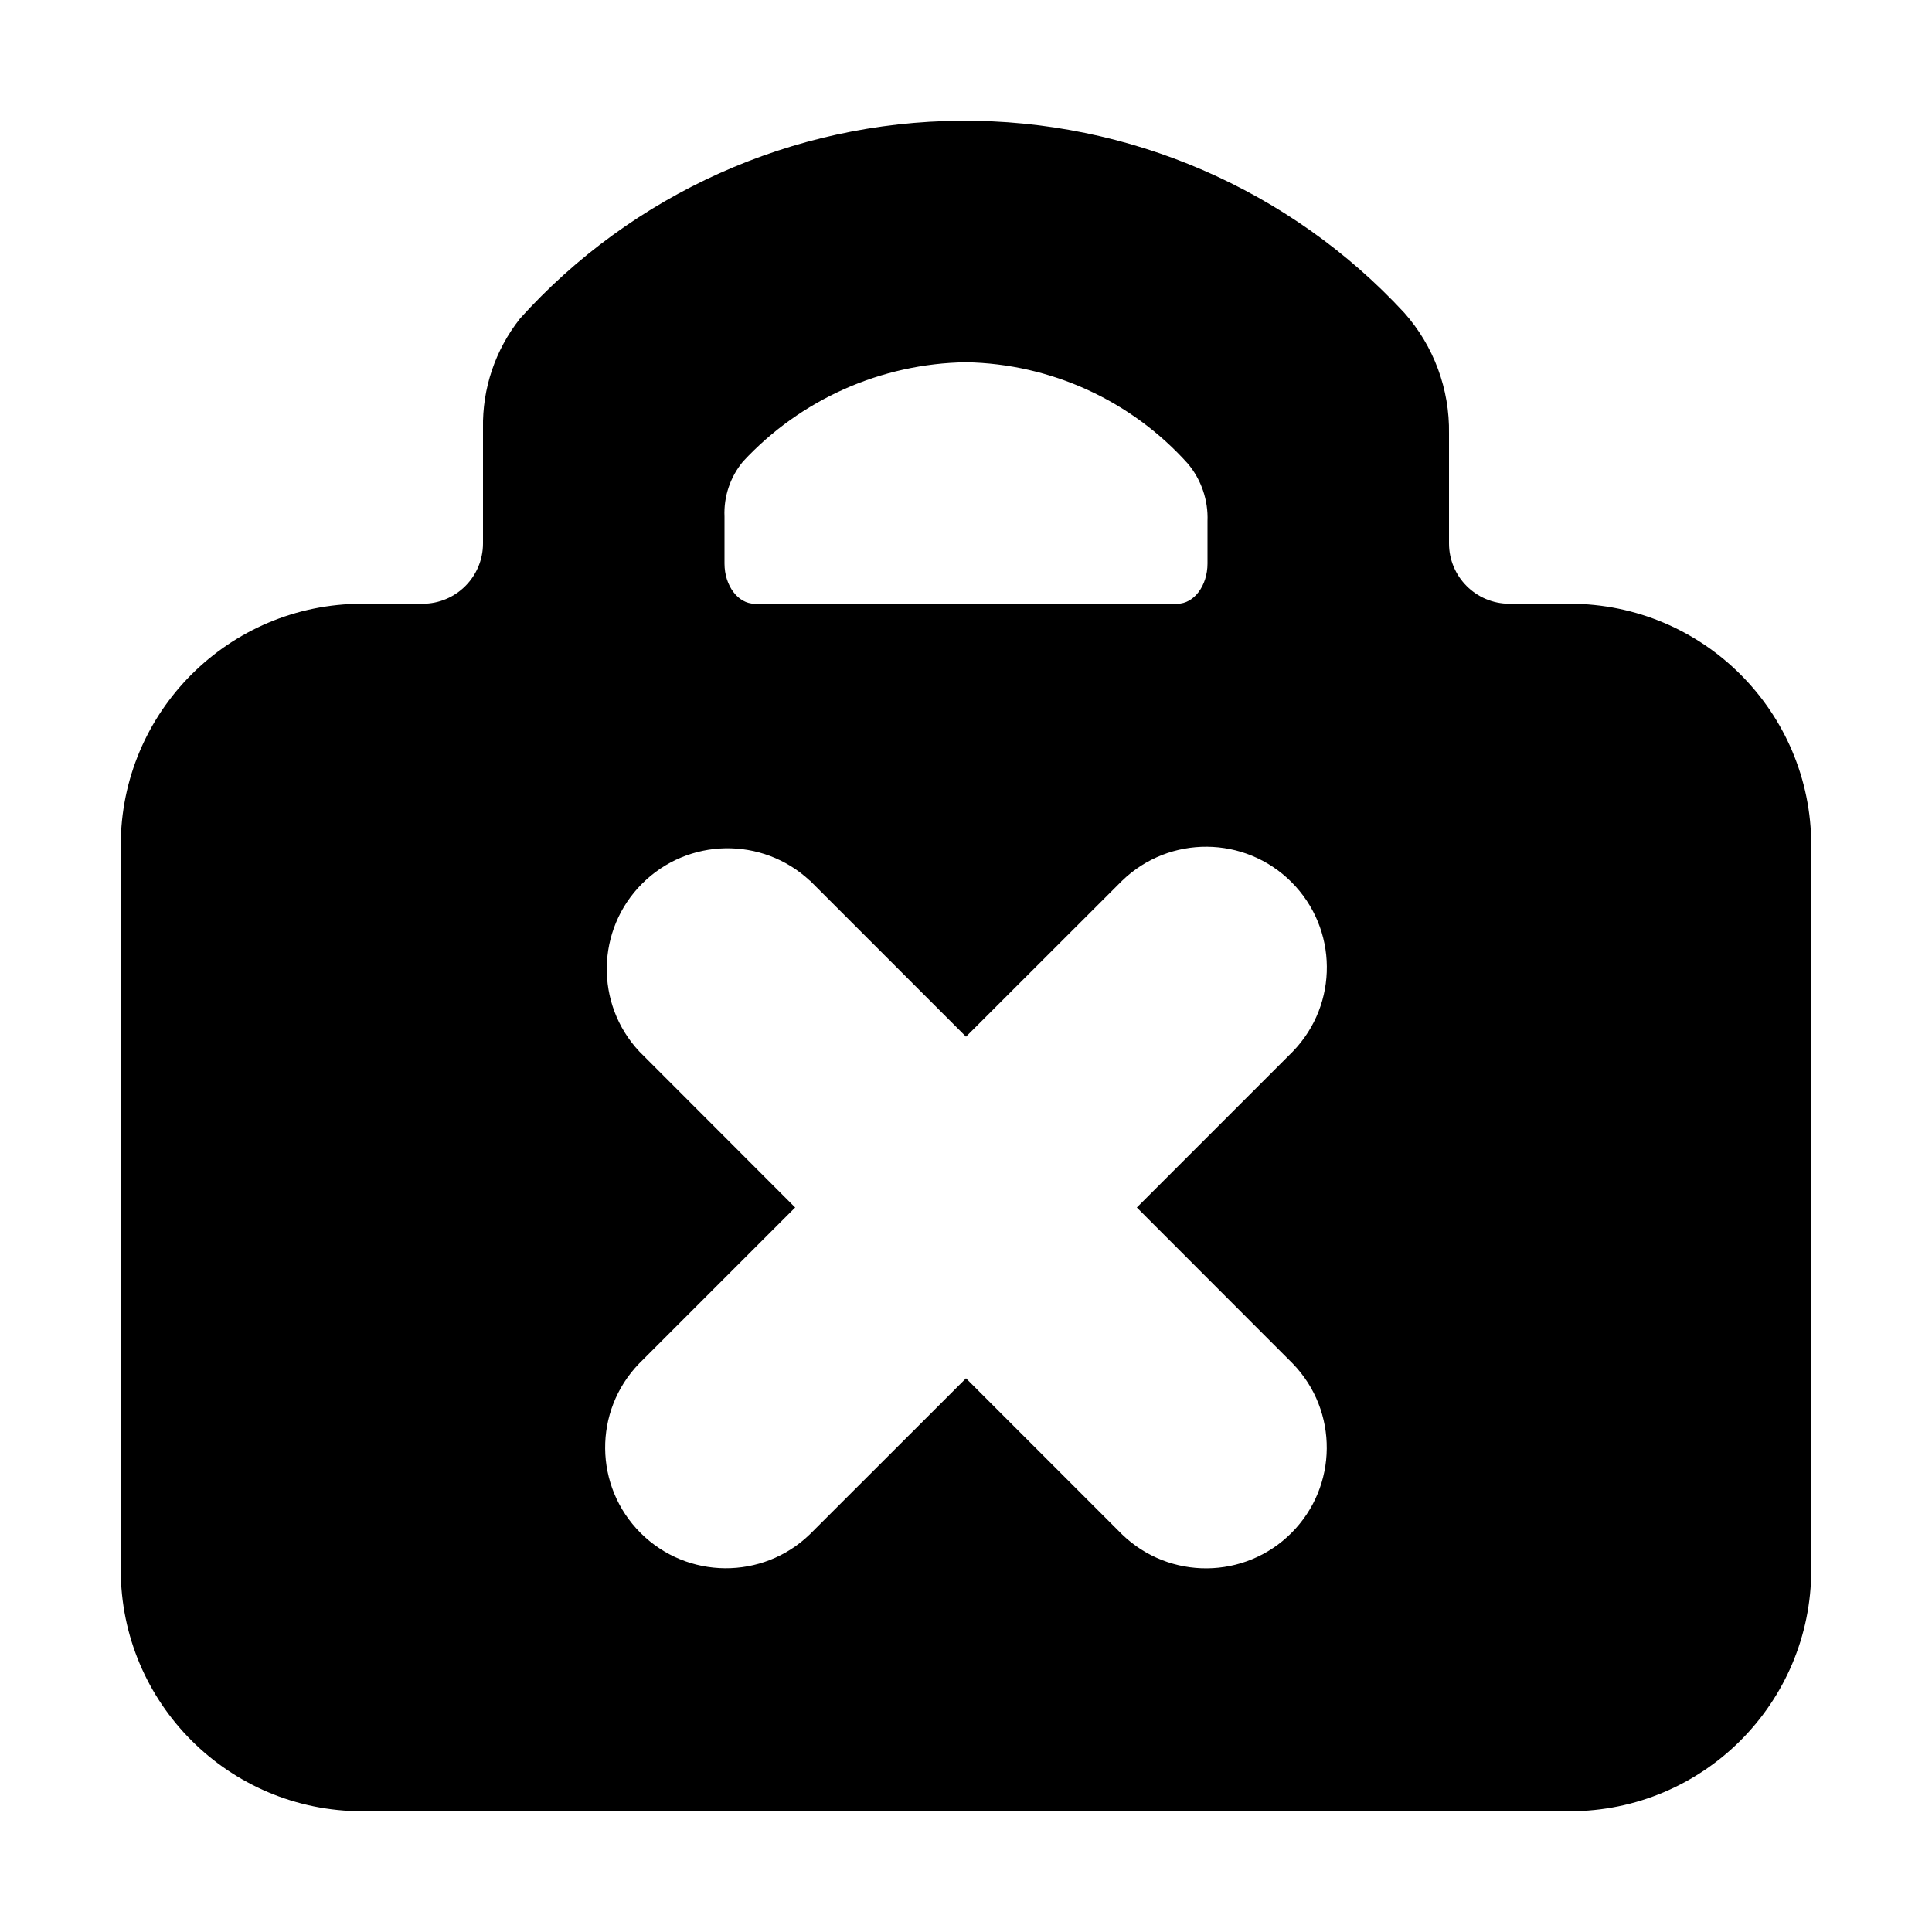
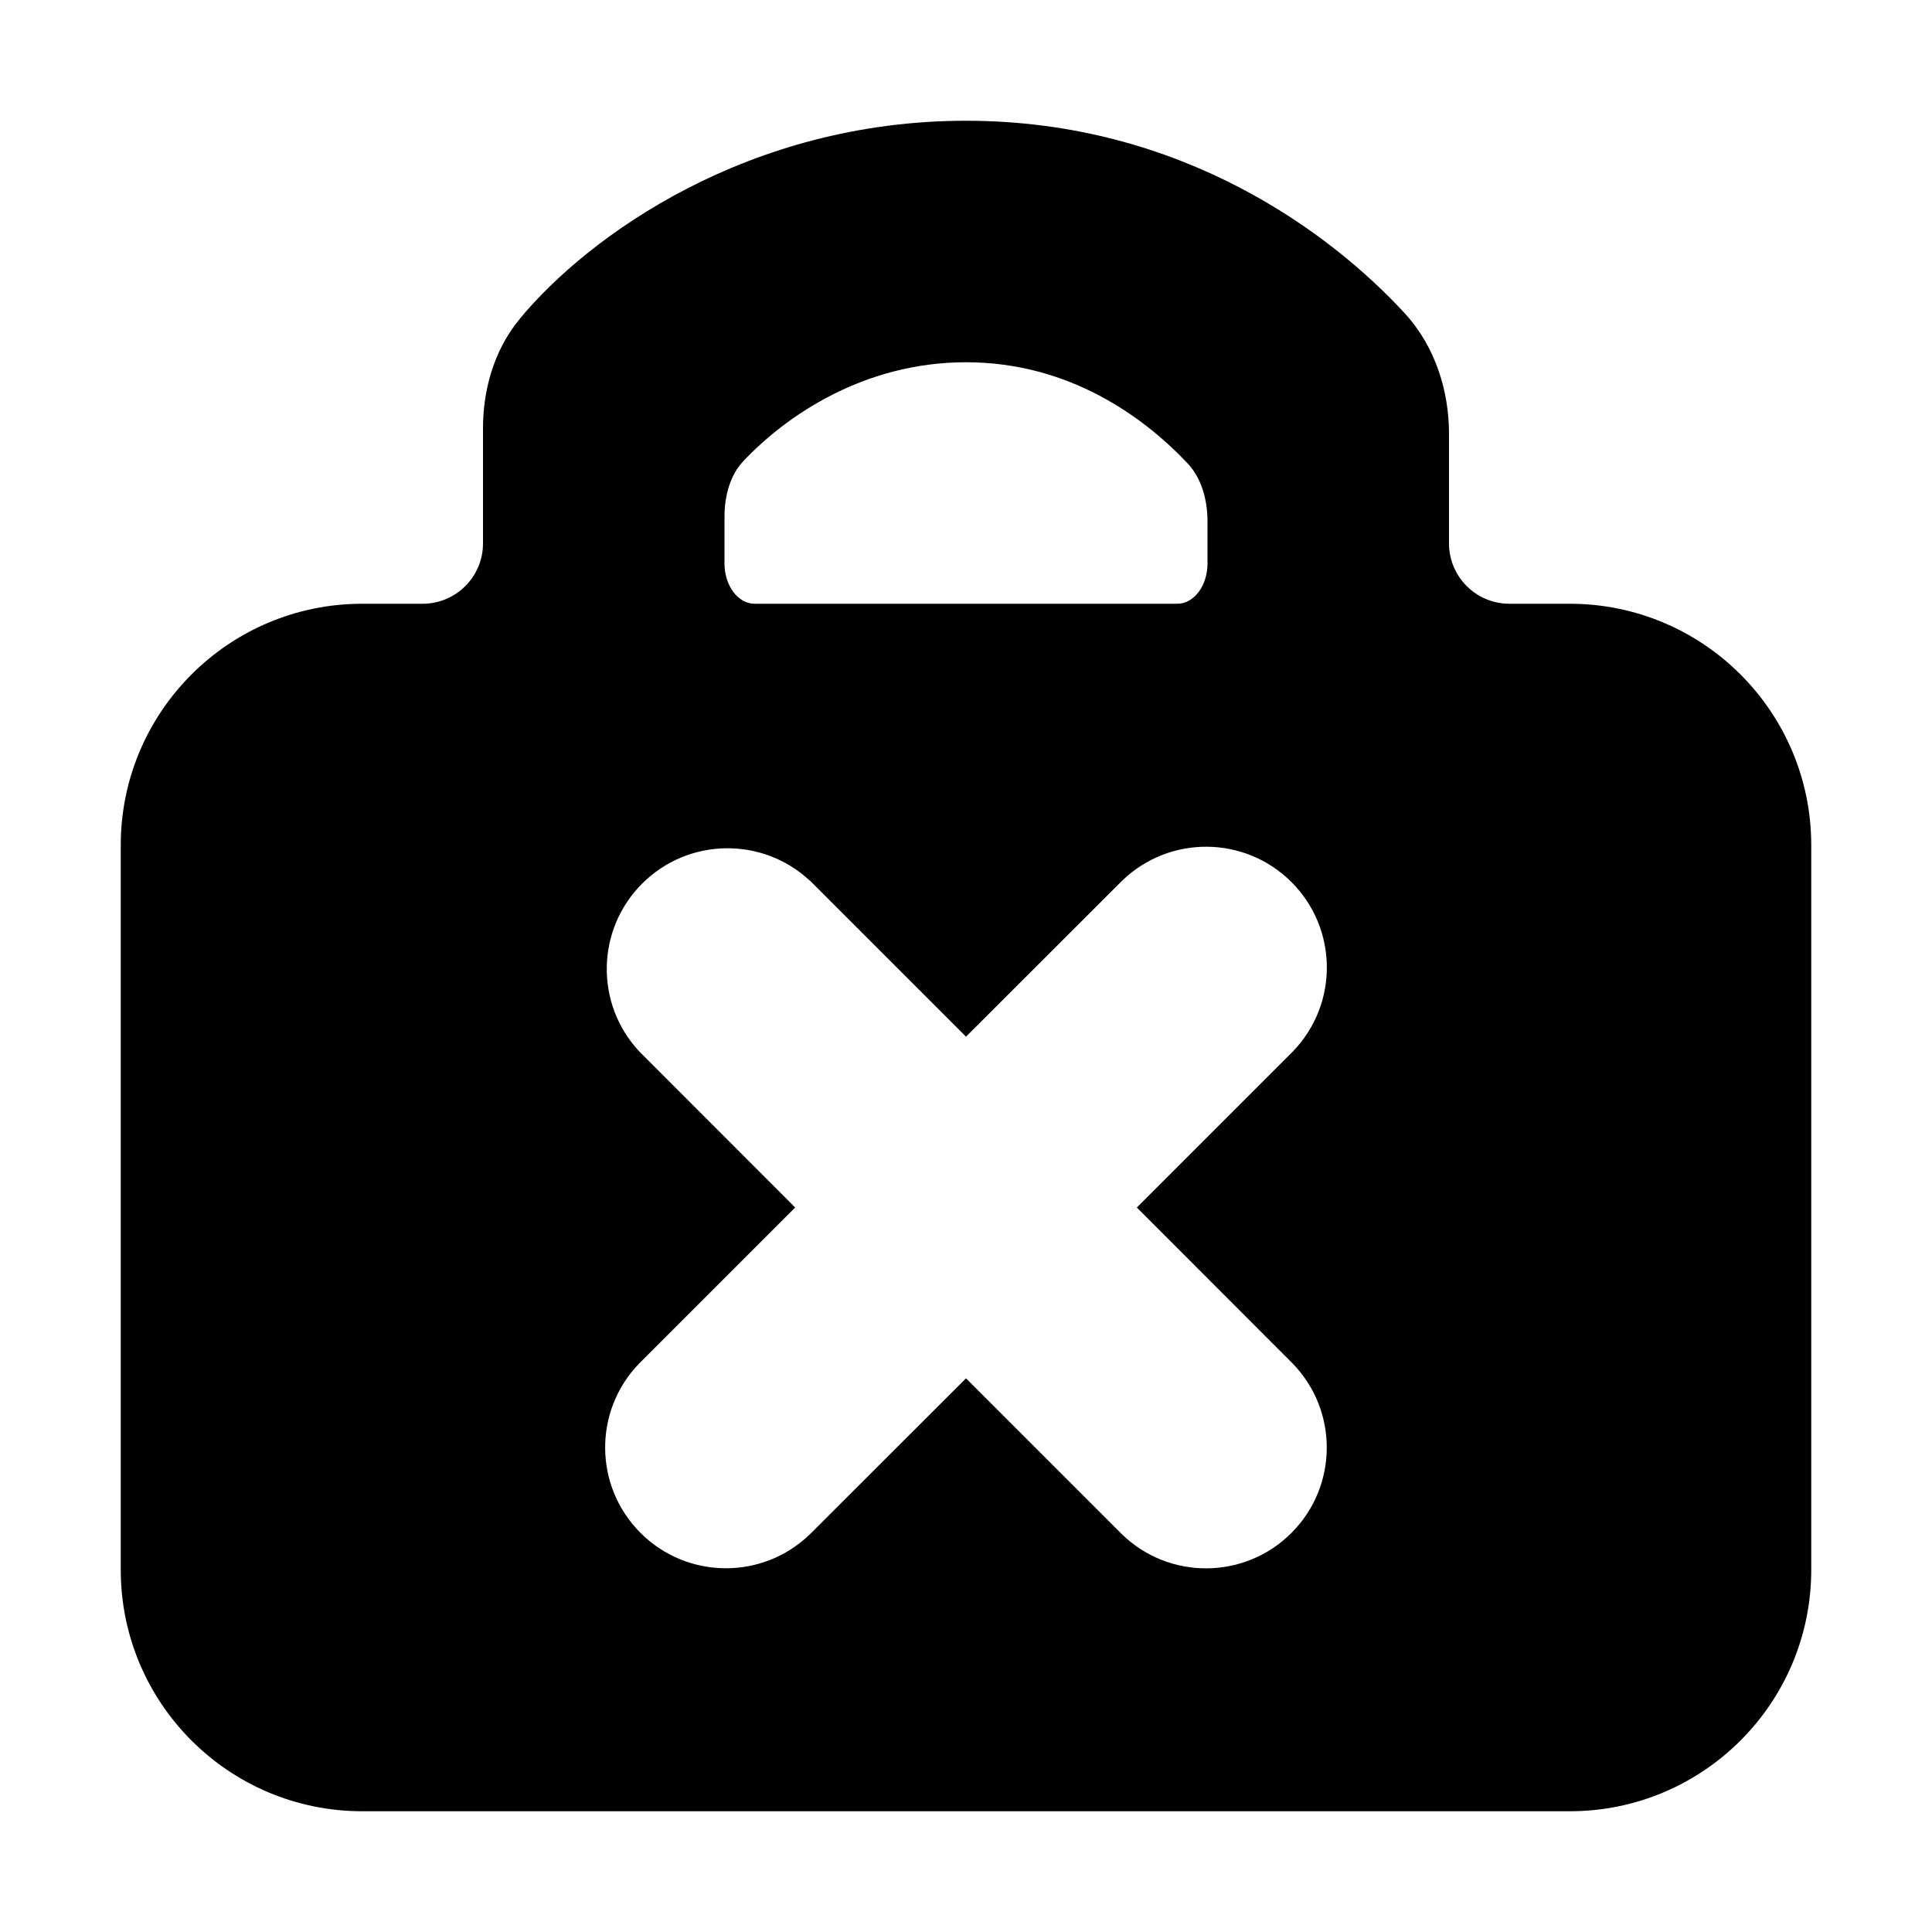
<svg xmlns="http://www.w3.org/2000/svg" viewBox="0 0 24 24">
-   <path fill-rule="evenodd" d="M6.457 3.96a7.44 7.44 0 0 1 10.988-.074 2.206 2.206 0 0 1 .555 1.5V6.75a.75.75 0 0 0 .75.75h.75a3 3 0 0 1 3 3v9a3 3 0 0 1-3 3h-15a3 3 0 0 1-3-3v-9a3 3 0 0 1 3-3h.75A.75.75 0 0 0 6 6.75V5.319a2.125 2.125 0 0 1 .457-1.358zM15 7c0 .276-.168.5-.375.5h-5.25C9.168 7.5 9 7.276 9 7v-.583a1.002 1.002 0 0 1 .23-.684A3.858 3.858 0 0 1 12 4.5a3.793 3.793 0 0 1 2.758 1.262 1.048 1.048 0 0 1 .242.71zm-4.94 3.94a1.5 1.5 0 0 0-2.12 2.12L9.878 15l-1.94 1.94a1.5 1.5 0 0 0 2.122 2.12L12 17.122l1.94 1.94a1.5 1.5 0 0 0 2.12-2.122L14.122 15l1.94-1.94a1.5 1.5 0 0 0-2.122-2.12L12 12.878l-1.94-1.94z" />
+   <path d="M6.457 3.96C7.312 2.927 9.297 1.5 12 1.5c2.693 0 4.547 1.413 5.445 2.386.393.425.555.985.555 1.5V6.75c0 .414.336.75.75.75h.75a3 3 0 0 1 3 3v9a3 3 0 0 1-3 3h-15a3 3 0 0 1-3-3v-9a3 3 0 0 1 3-3h.75A.75.75 0 0 0 6 6.75V5.319c0-.425.11-.939.457-1.358zM15 7v-.528c0-.274-.082-.539-.242-.71C14.208 5.176 13.276 4.5 12 4.5c-1.278 0-2.248.676-2.77 1.233-.155.164-.23.42-.23.684V7c0 .276.168.5.375.5h5.25c.207 0 .375-.224.375-.5zm-4.94 3.94a1.5 1.5 0 0 0-2.12 2.12L9.878 15l-1.94 1.94a1.5 1.5 0 0 0 2.122 2.12L12 17.122l1.94 1.94a1.5 1.5 0 0 0 2.12-2.122L14.122 15l1.94-1.94a1.5 1.5 0 0 0-2.122-2.12L12 12.878l-1.94-1.94z" />
</svg>
